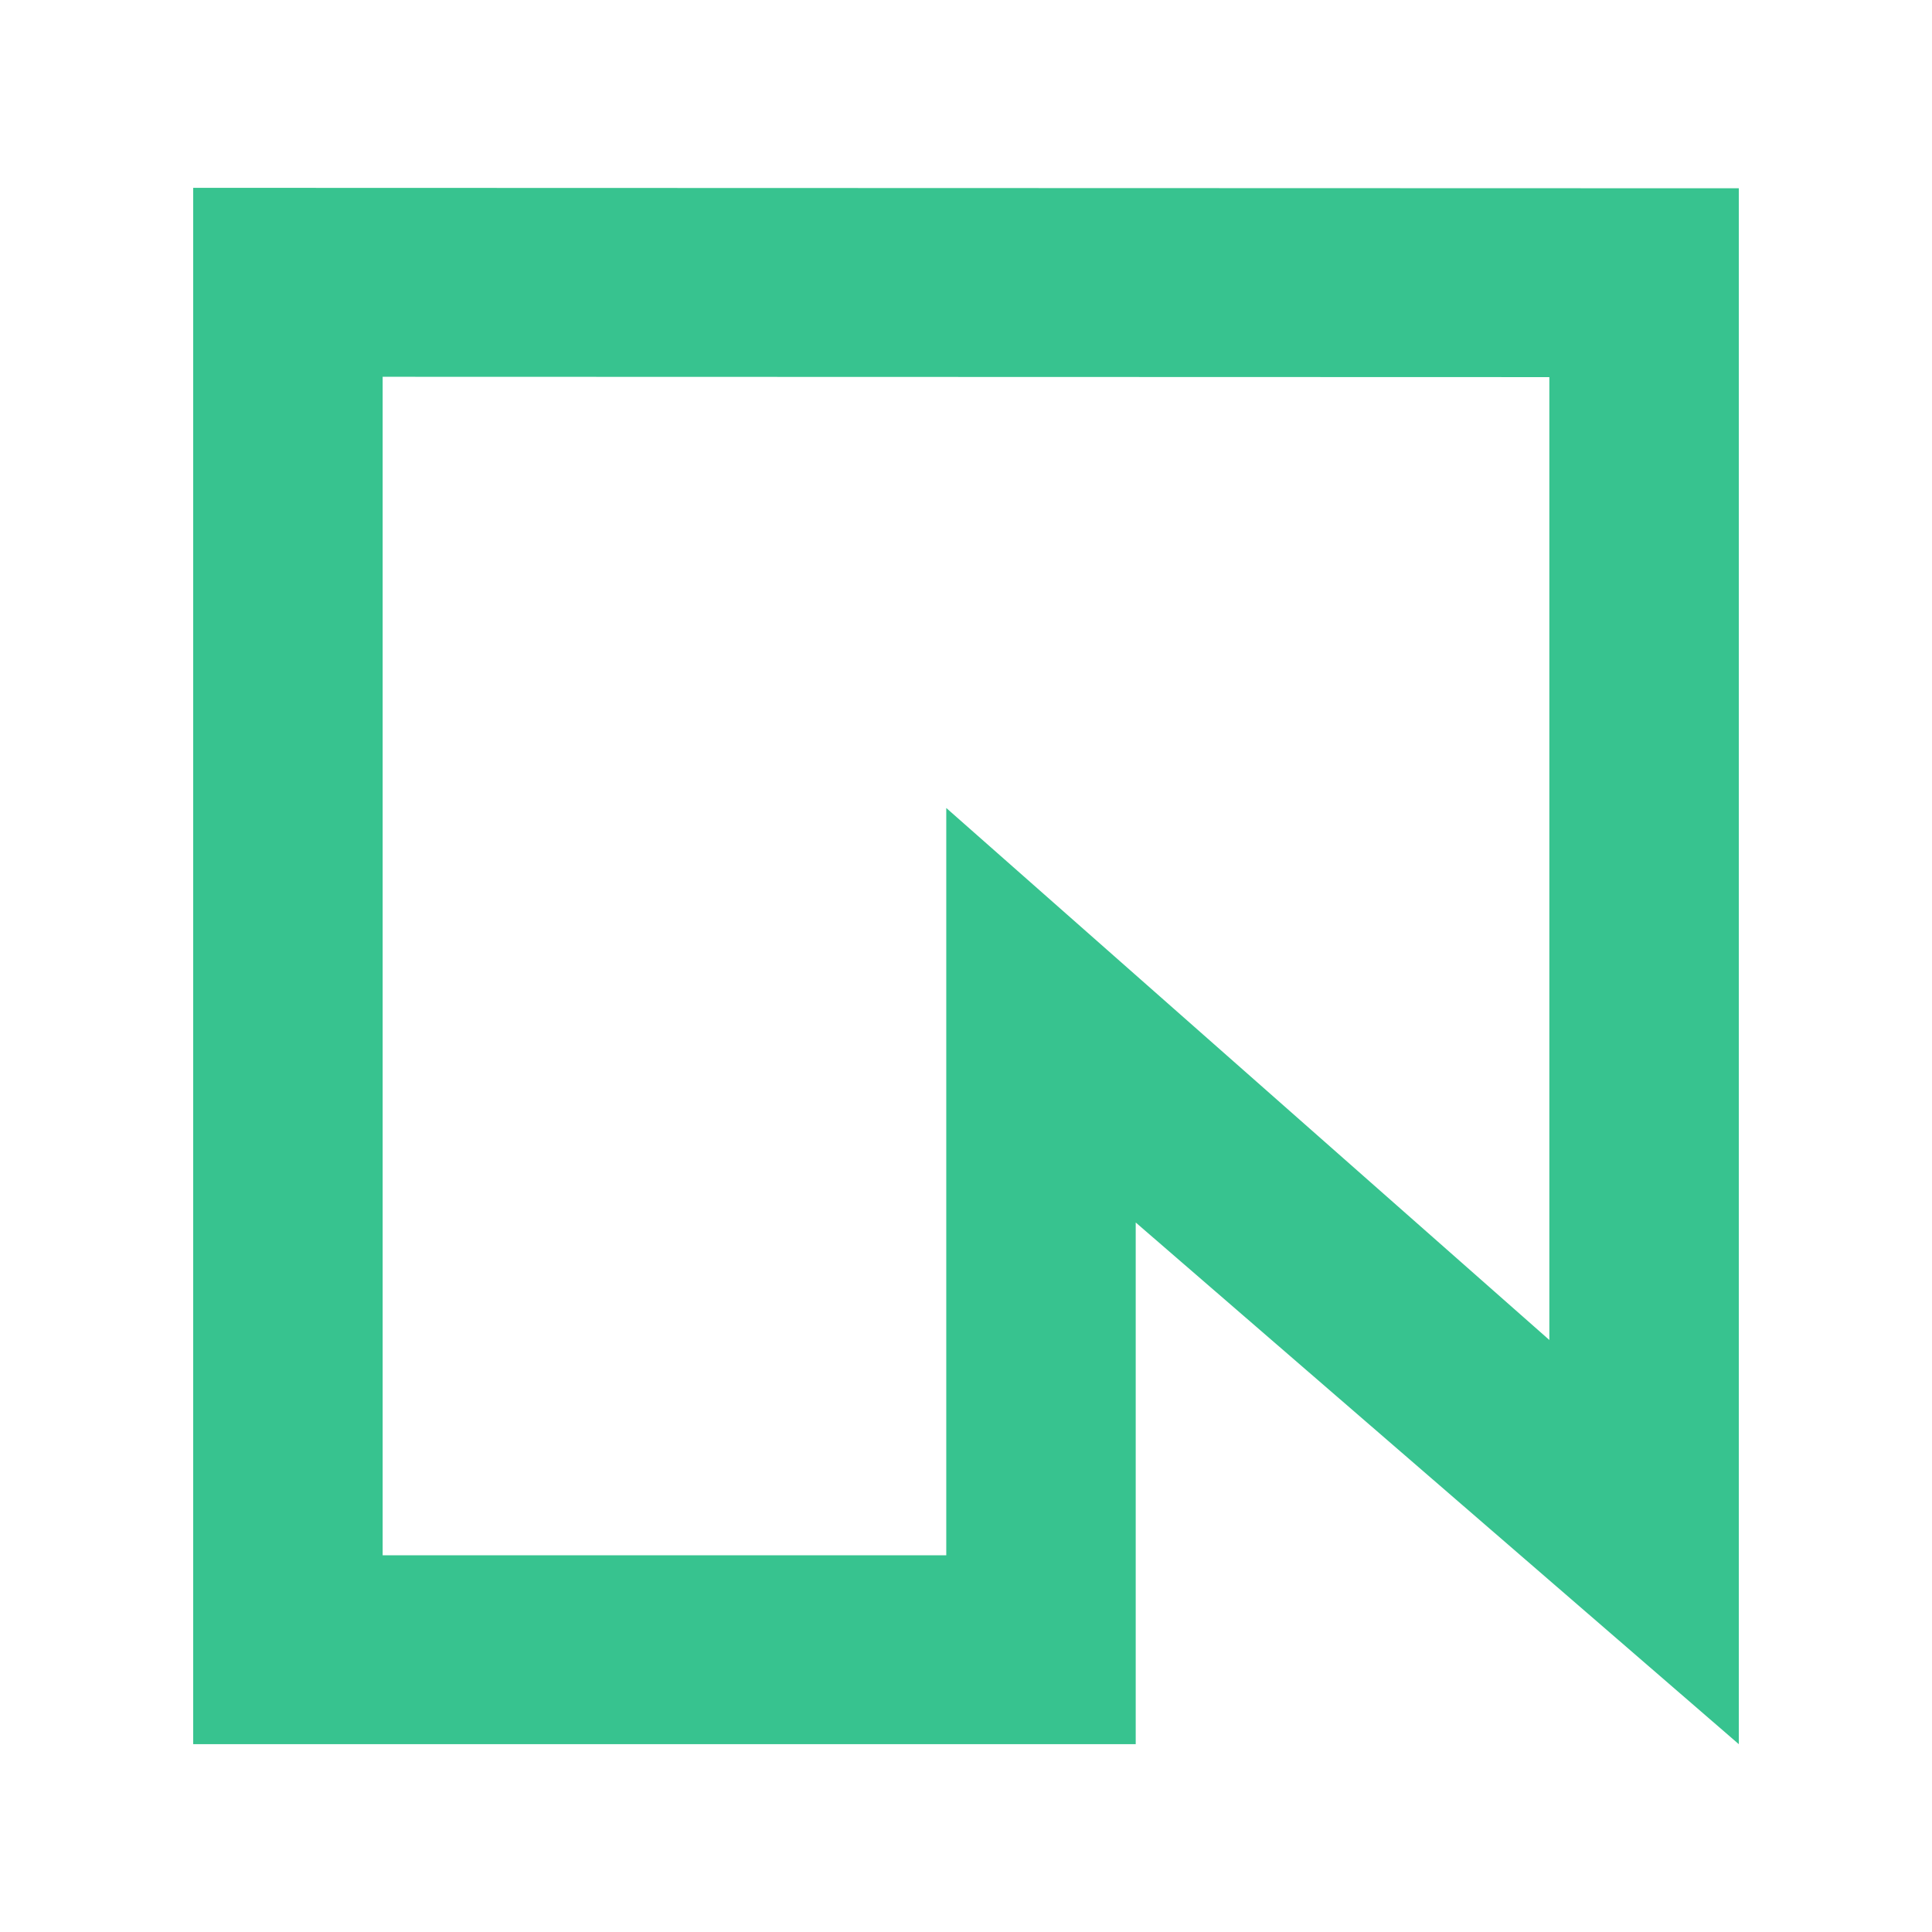
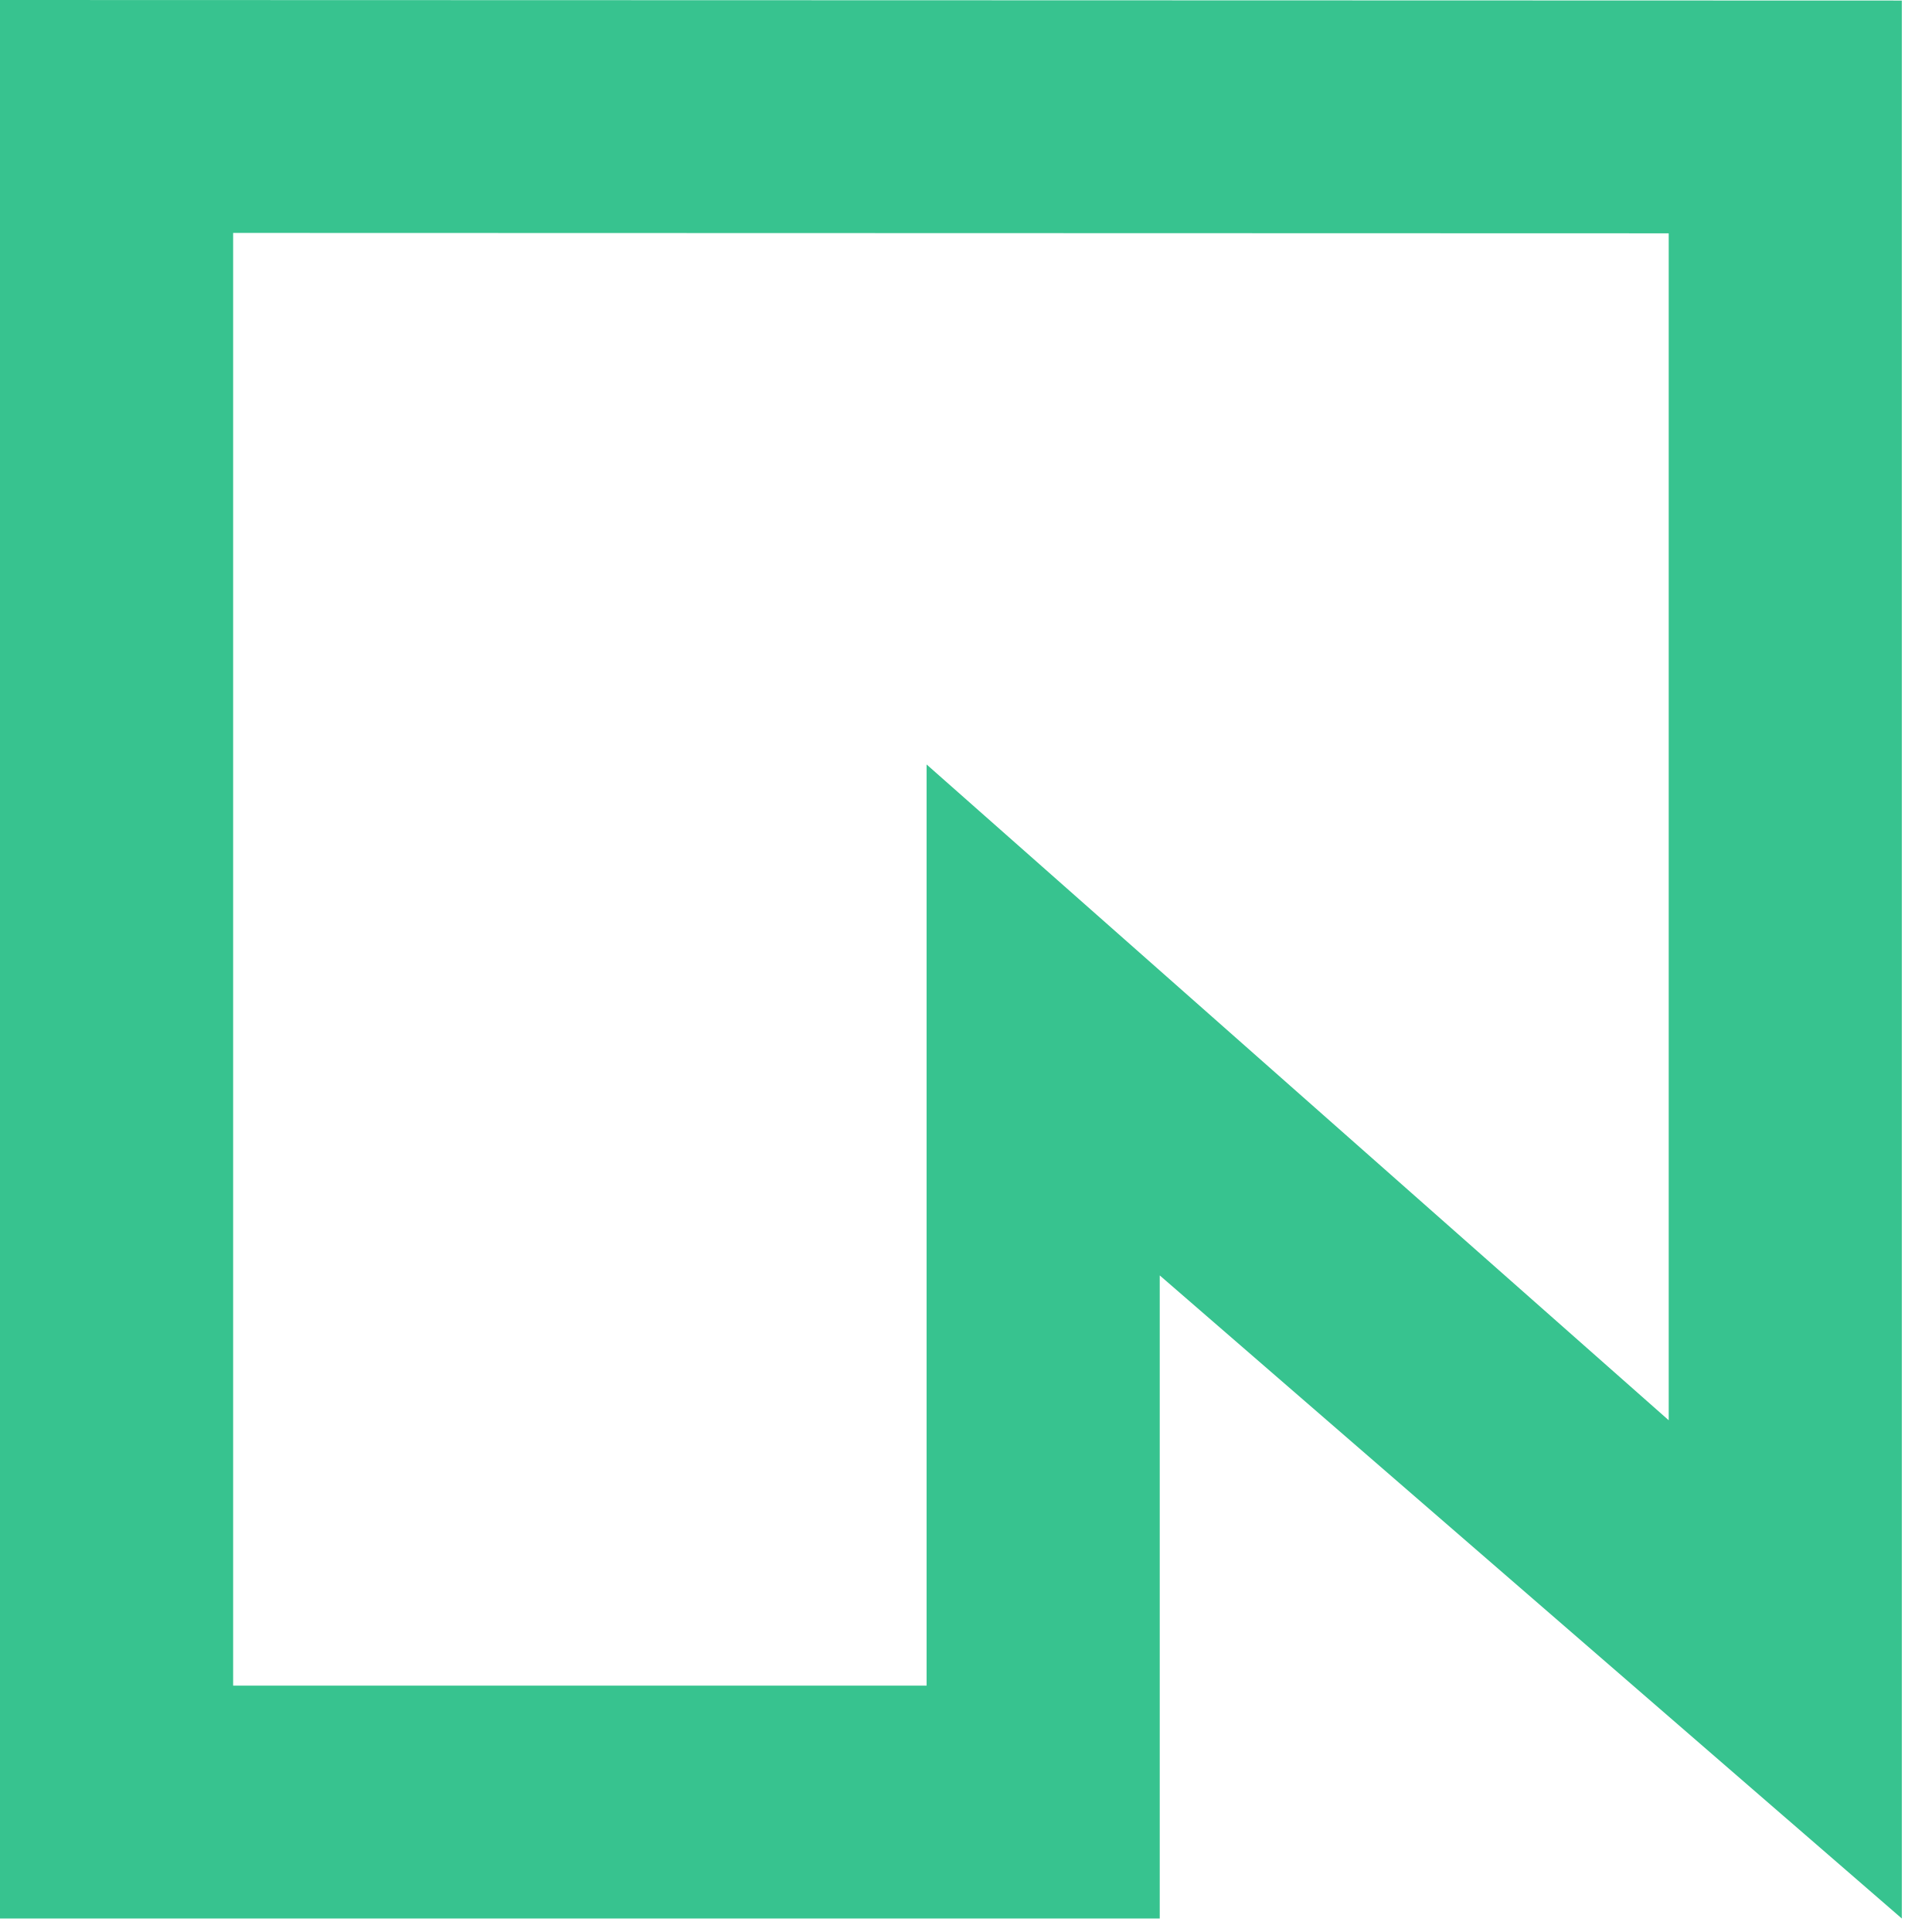
- <svg xmlns="http://www.w3.org/2000/svg" width="180" height="180" viewBox="0 0 180 180" fill="none">
-   <path d="M162 17.541V162.5L105.812 113.897V162.5H18V17.5L162 17.541ZM35.651 144.901H88.161V75.278L144.349 124.843V35.135L35.651 35.104V144.901Z" fill="#37C38F" />
+ <svg xmlns="http://www.w3.org/2000/svg" width="180" height="180" viewBox="0 0 64 64" fill="none">
+   <path d="M63 0.018V63.553L38.418 42.25V63.553H0V0L63 0.018ZM7.723 55.839H30.695V25.324L55.278 47.048V7.729L7.723 7.716V55.839Z" fill="#37C38F" />
</svg>
